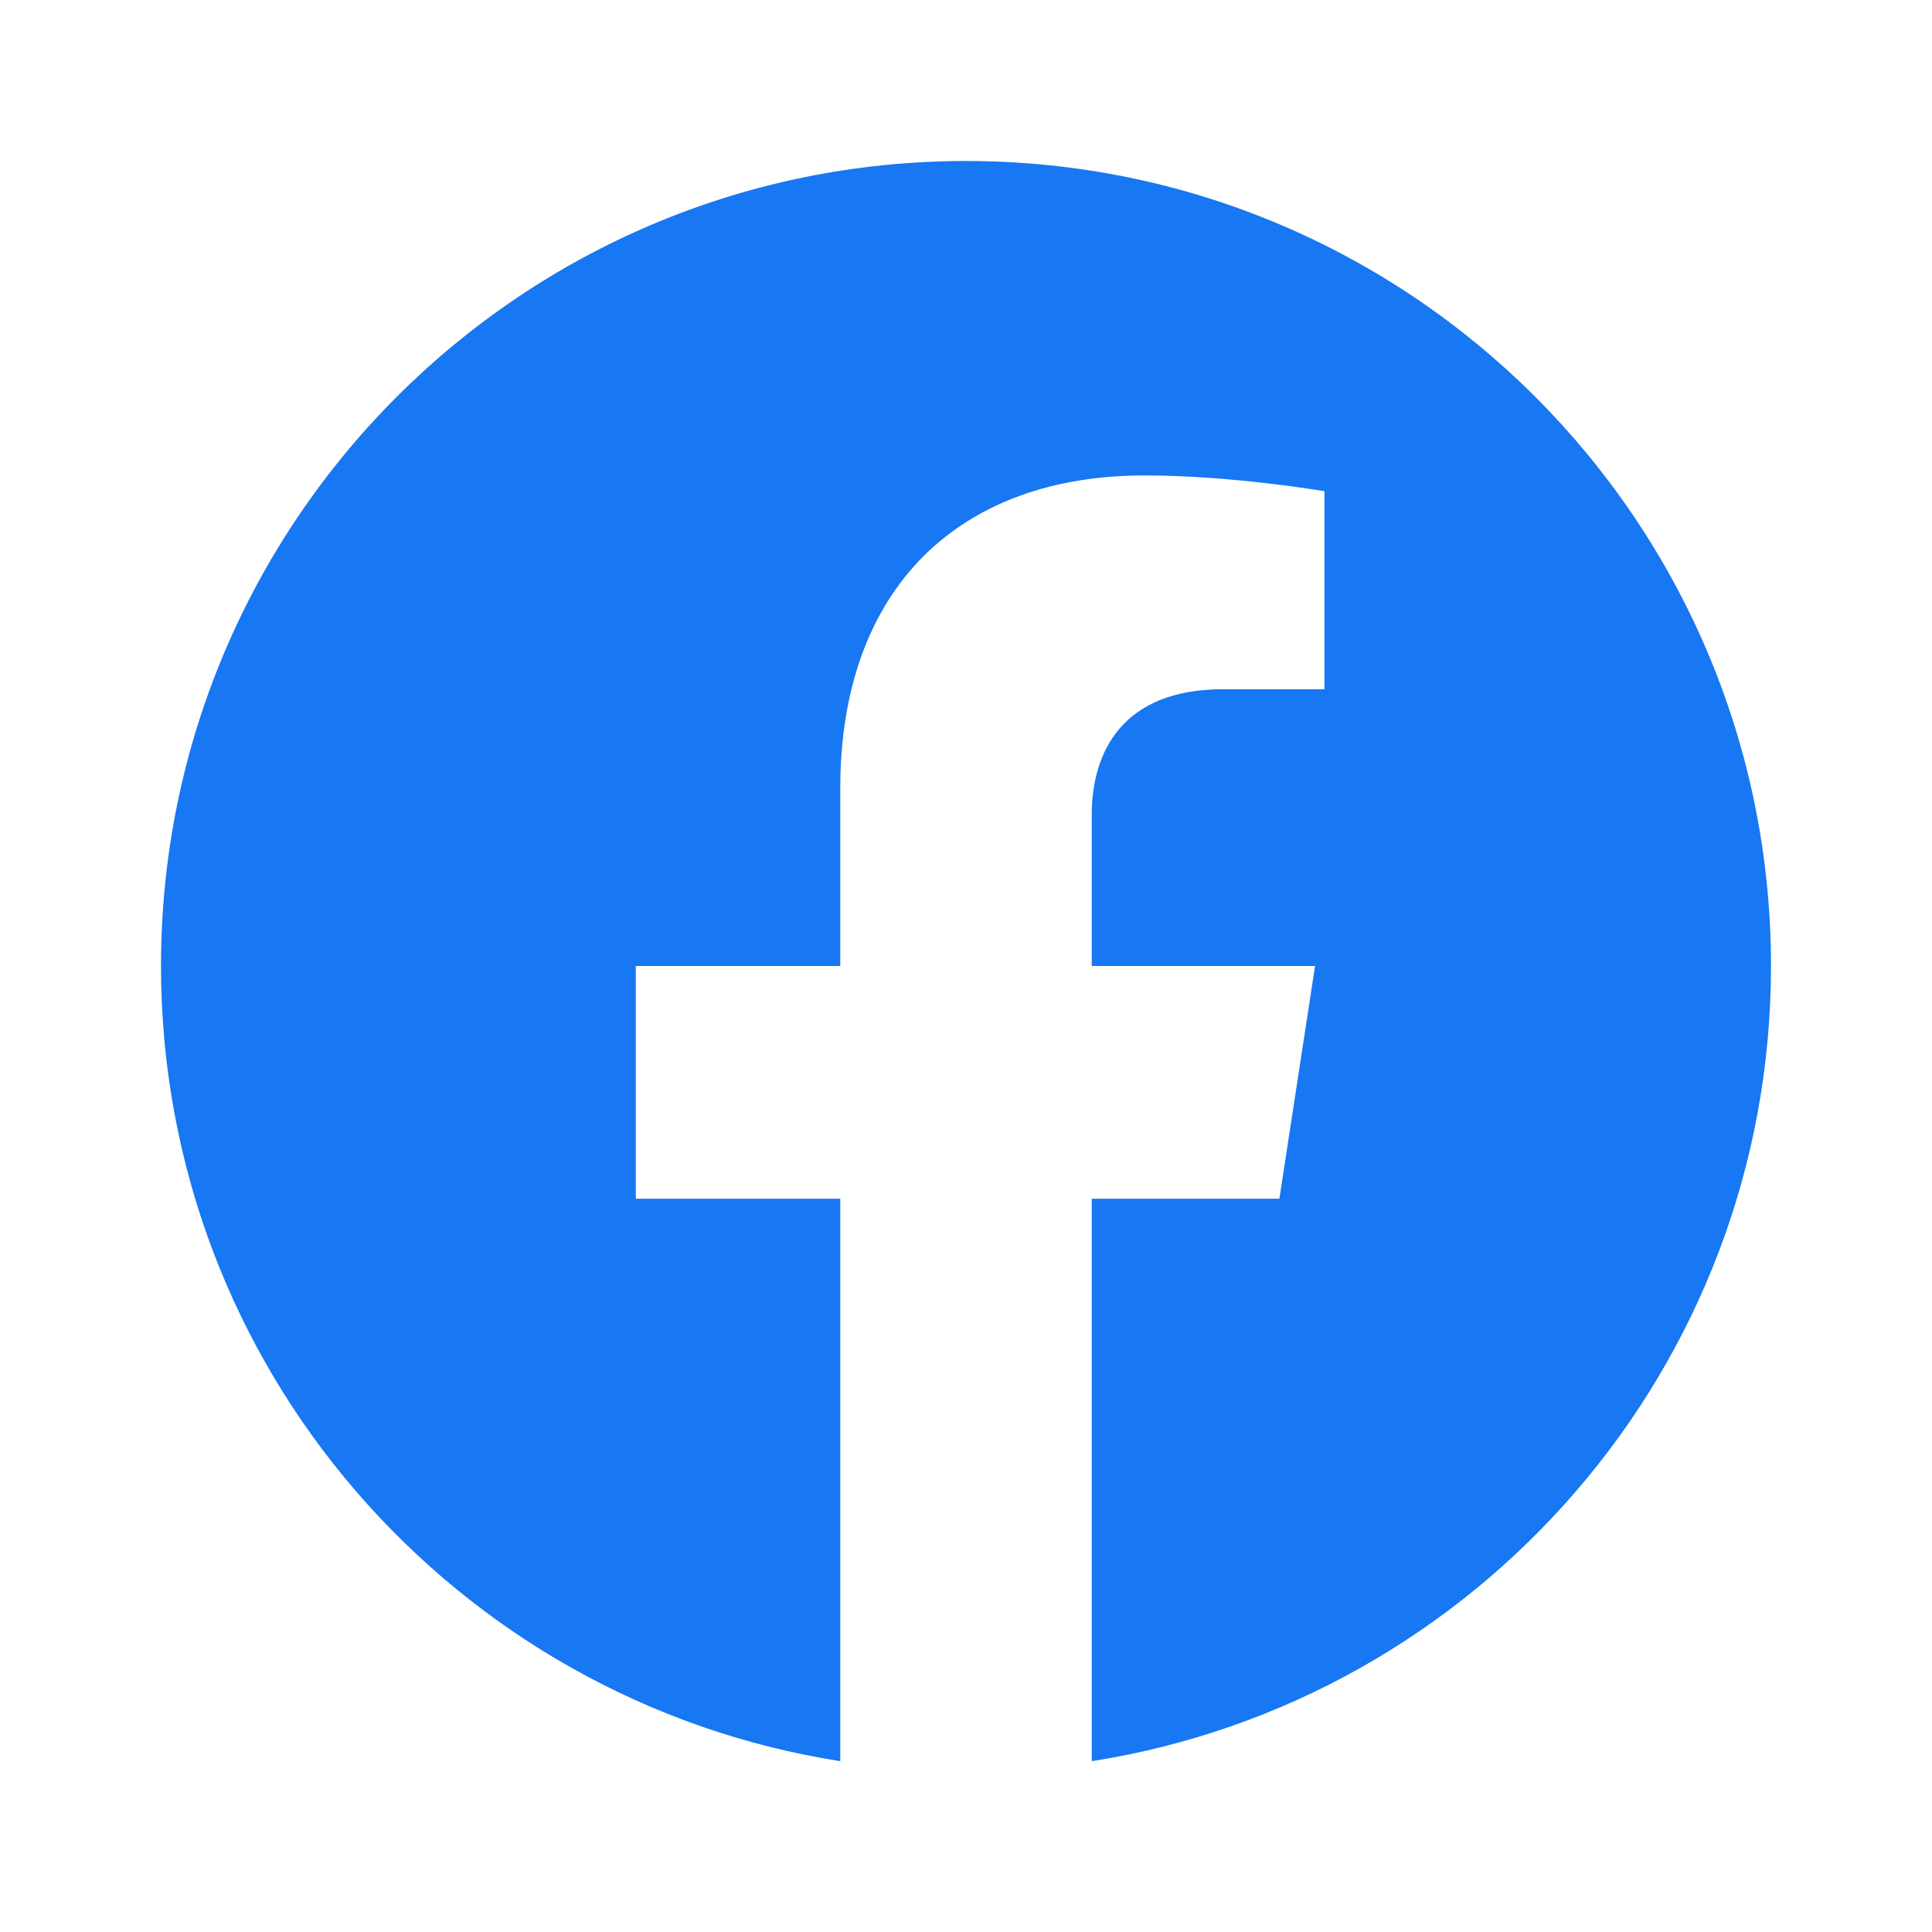
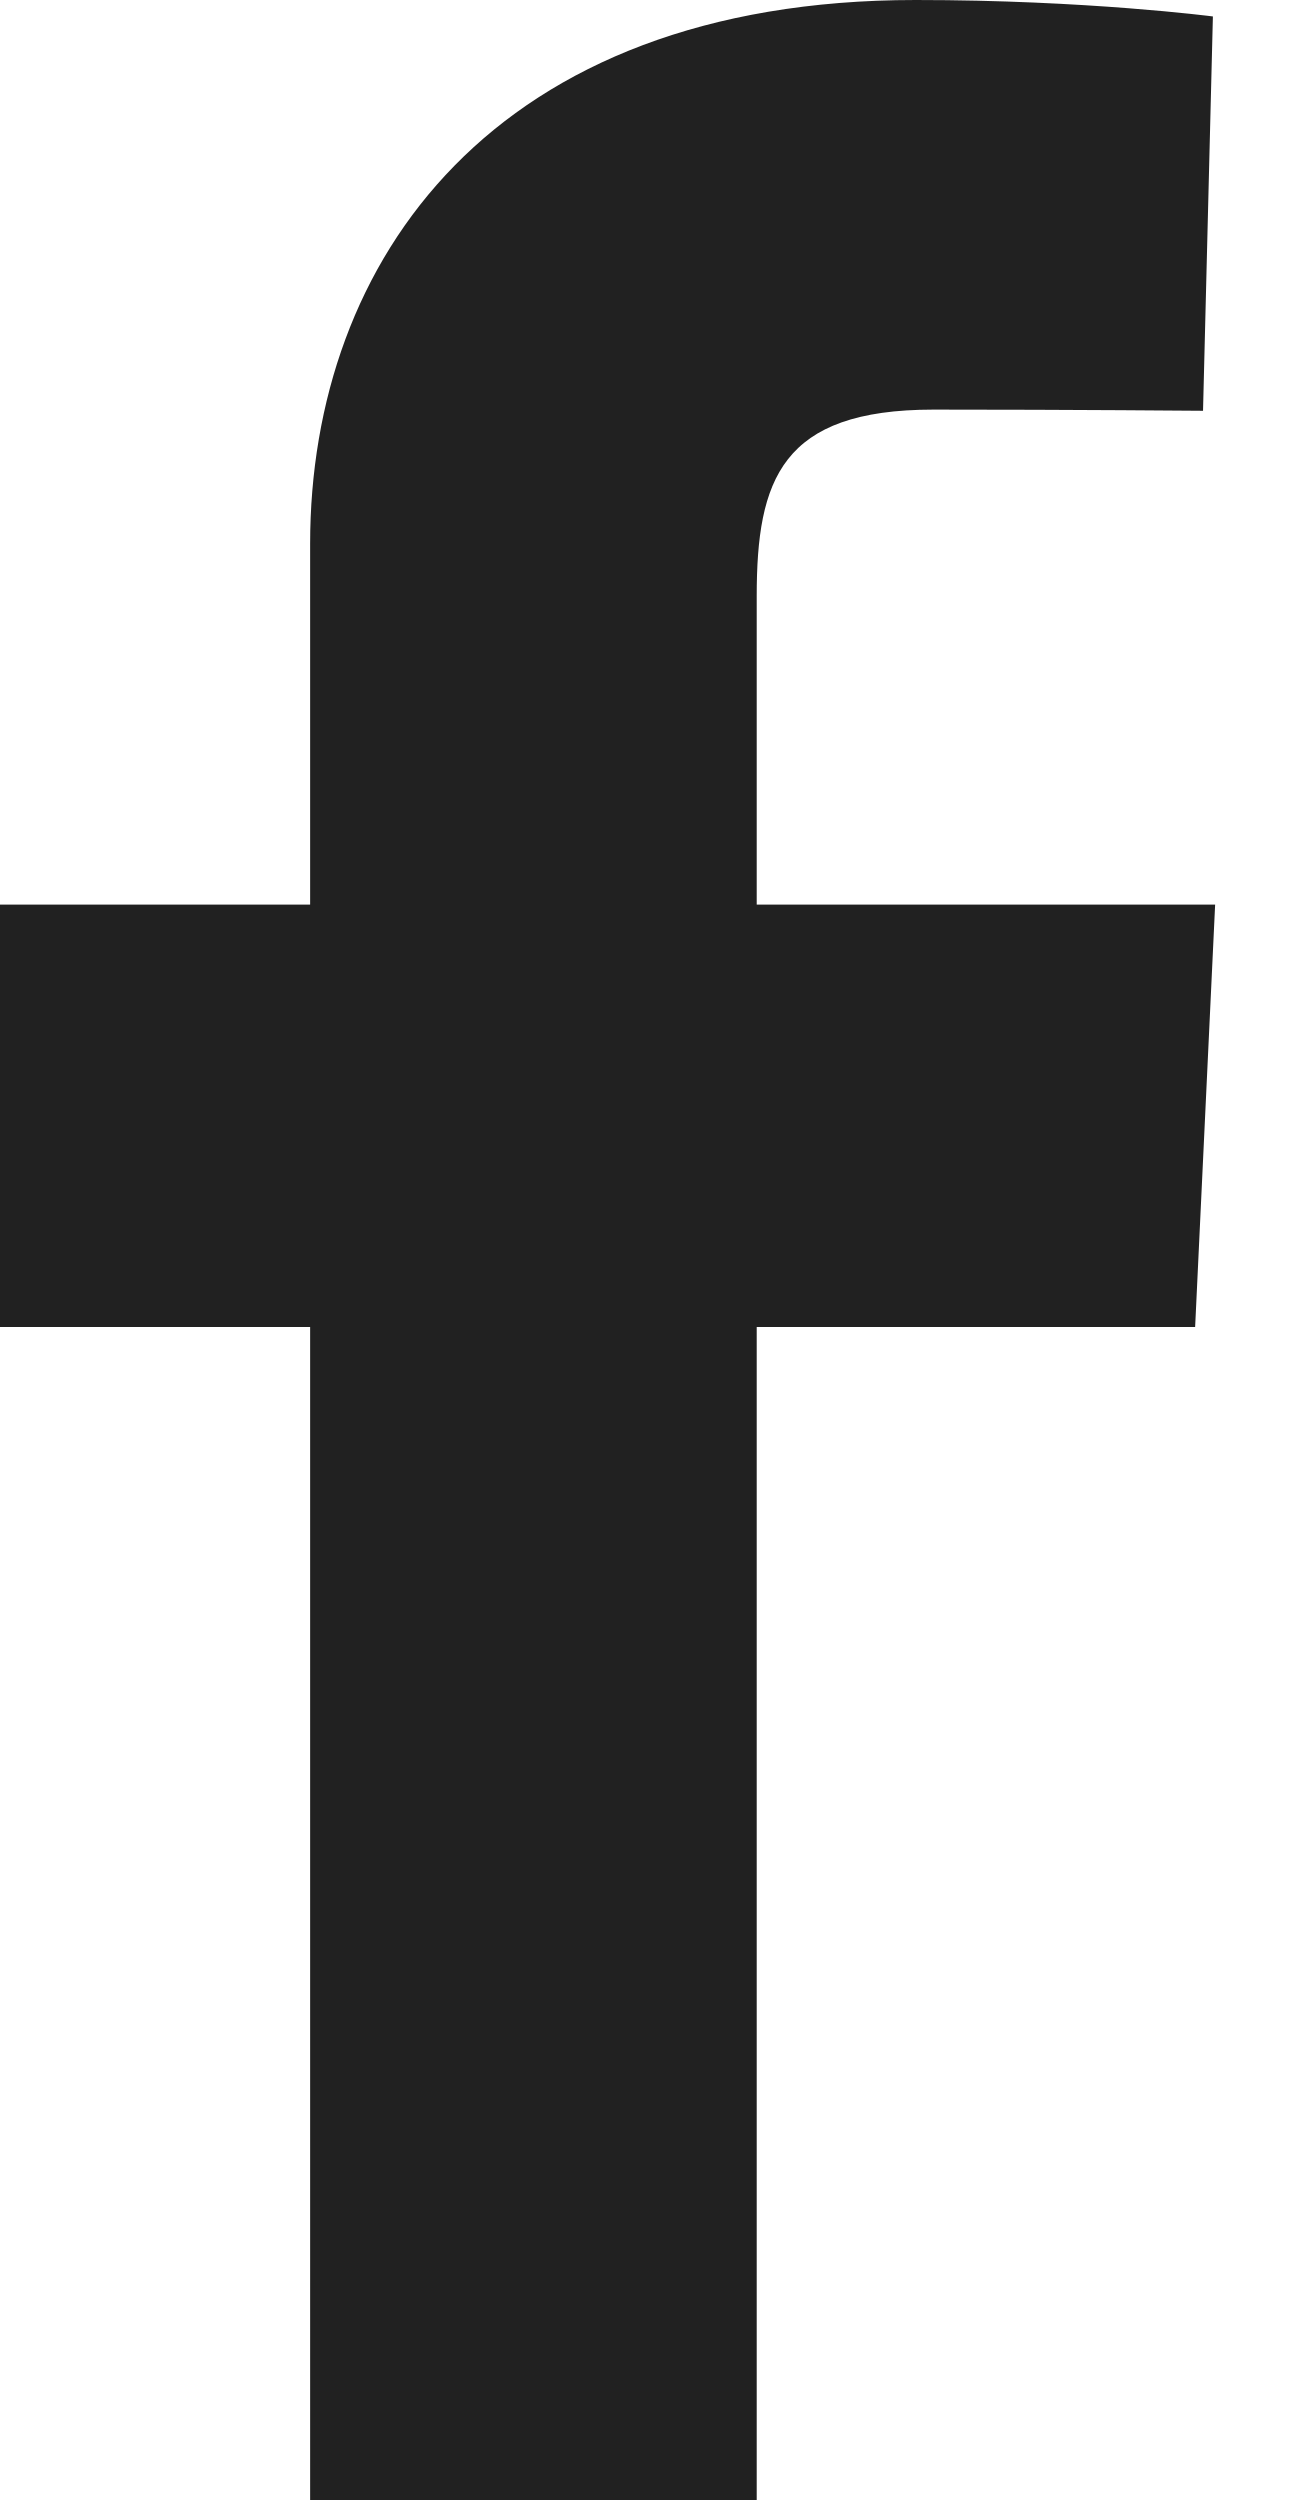
- <svg xmlns="http://www.w3.org/2000/svg" width="24" height="24" viewBox="0 0 24 24" fill="none">
-   <path d="M22 12C22 6.477 17.523 2 12 2C6.477 2 2 6.477 2 12C2 16.991 5.657 21.128 10.438 21.878V14.891H7.898V12H10.438V9.797C10.438 7.291 11.931 5.906 14.215 5.906C15.309 5.906 16.453 6.102 16.453 6.102V8.562H15.192C13.95 8.562 13.562 9.333 13.562 10.124V12H16.336L15.893 14.891H13.562V21.878C18.343 21.128 22 16.991 22 12Z" fill="#1877F2" />
+ <svg xmlns="http://www.w3.org/2000/svg" width="10" height="19" viewBox="0 0 10 19" fill="#212121">
+   <path d="M2.357 19V10.085H0V6.875H2.357V4.133C2.357 1.979 3.75 0 6.959 0C8.258 0 9.218 0.125 9.218 0.125L9.143 3.122C9.143 3.122 8.163 3.113 7.094 3.113C5.937 3.113 5.751 3.646 5.751 4.531V6.875H9.235L9.083 10.085H5.751V19H2.357Z" fill="#212121" />
</svg>
